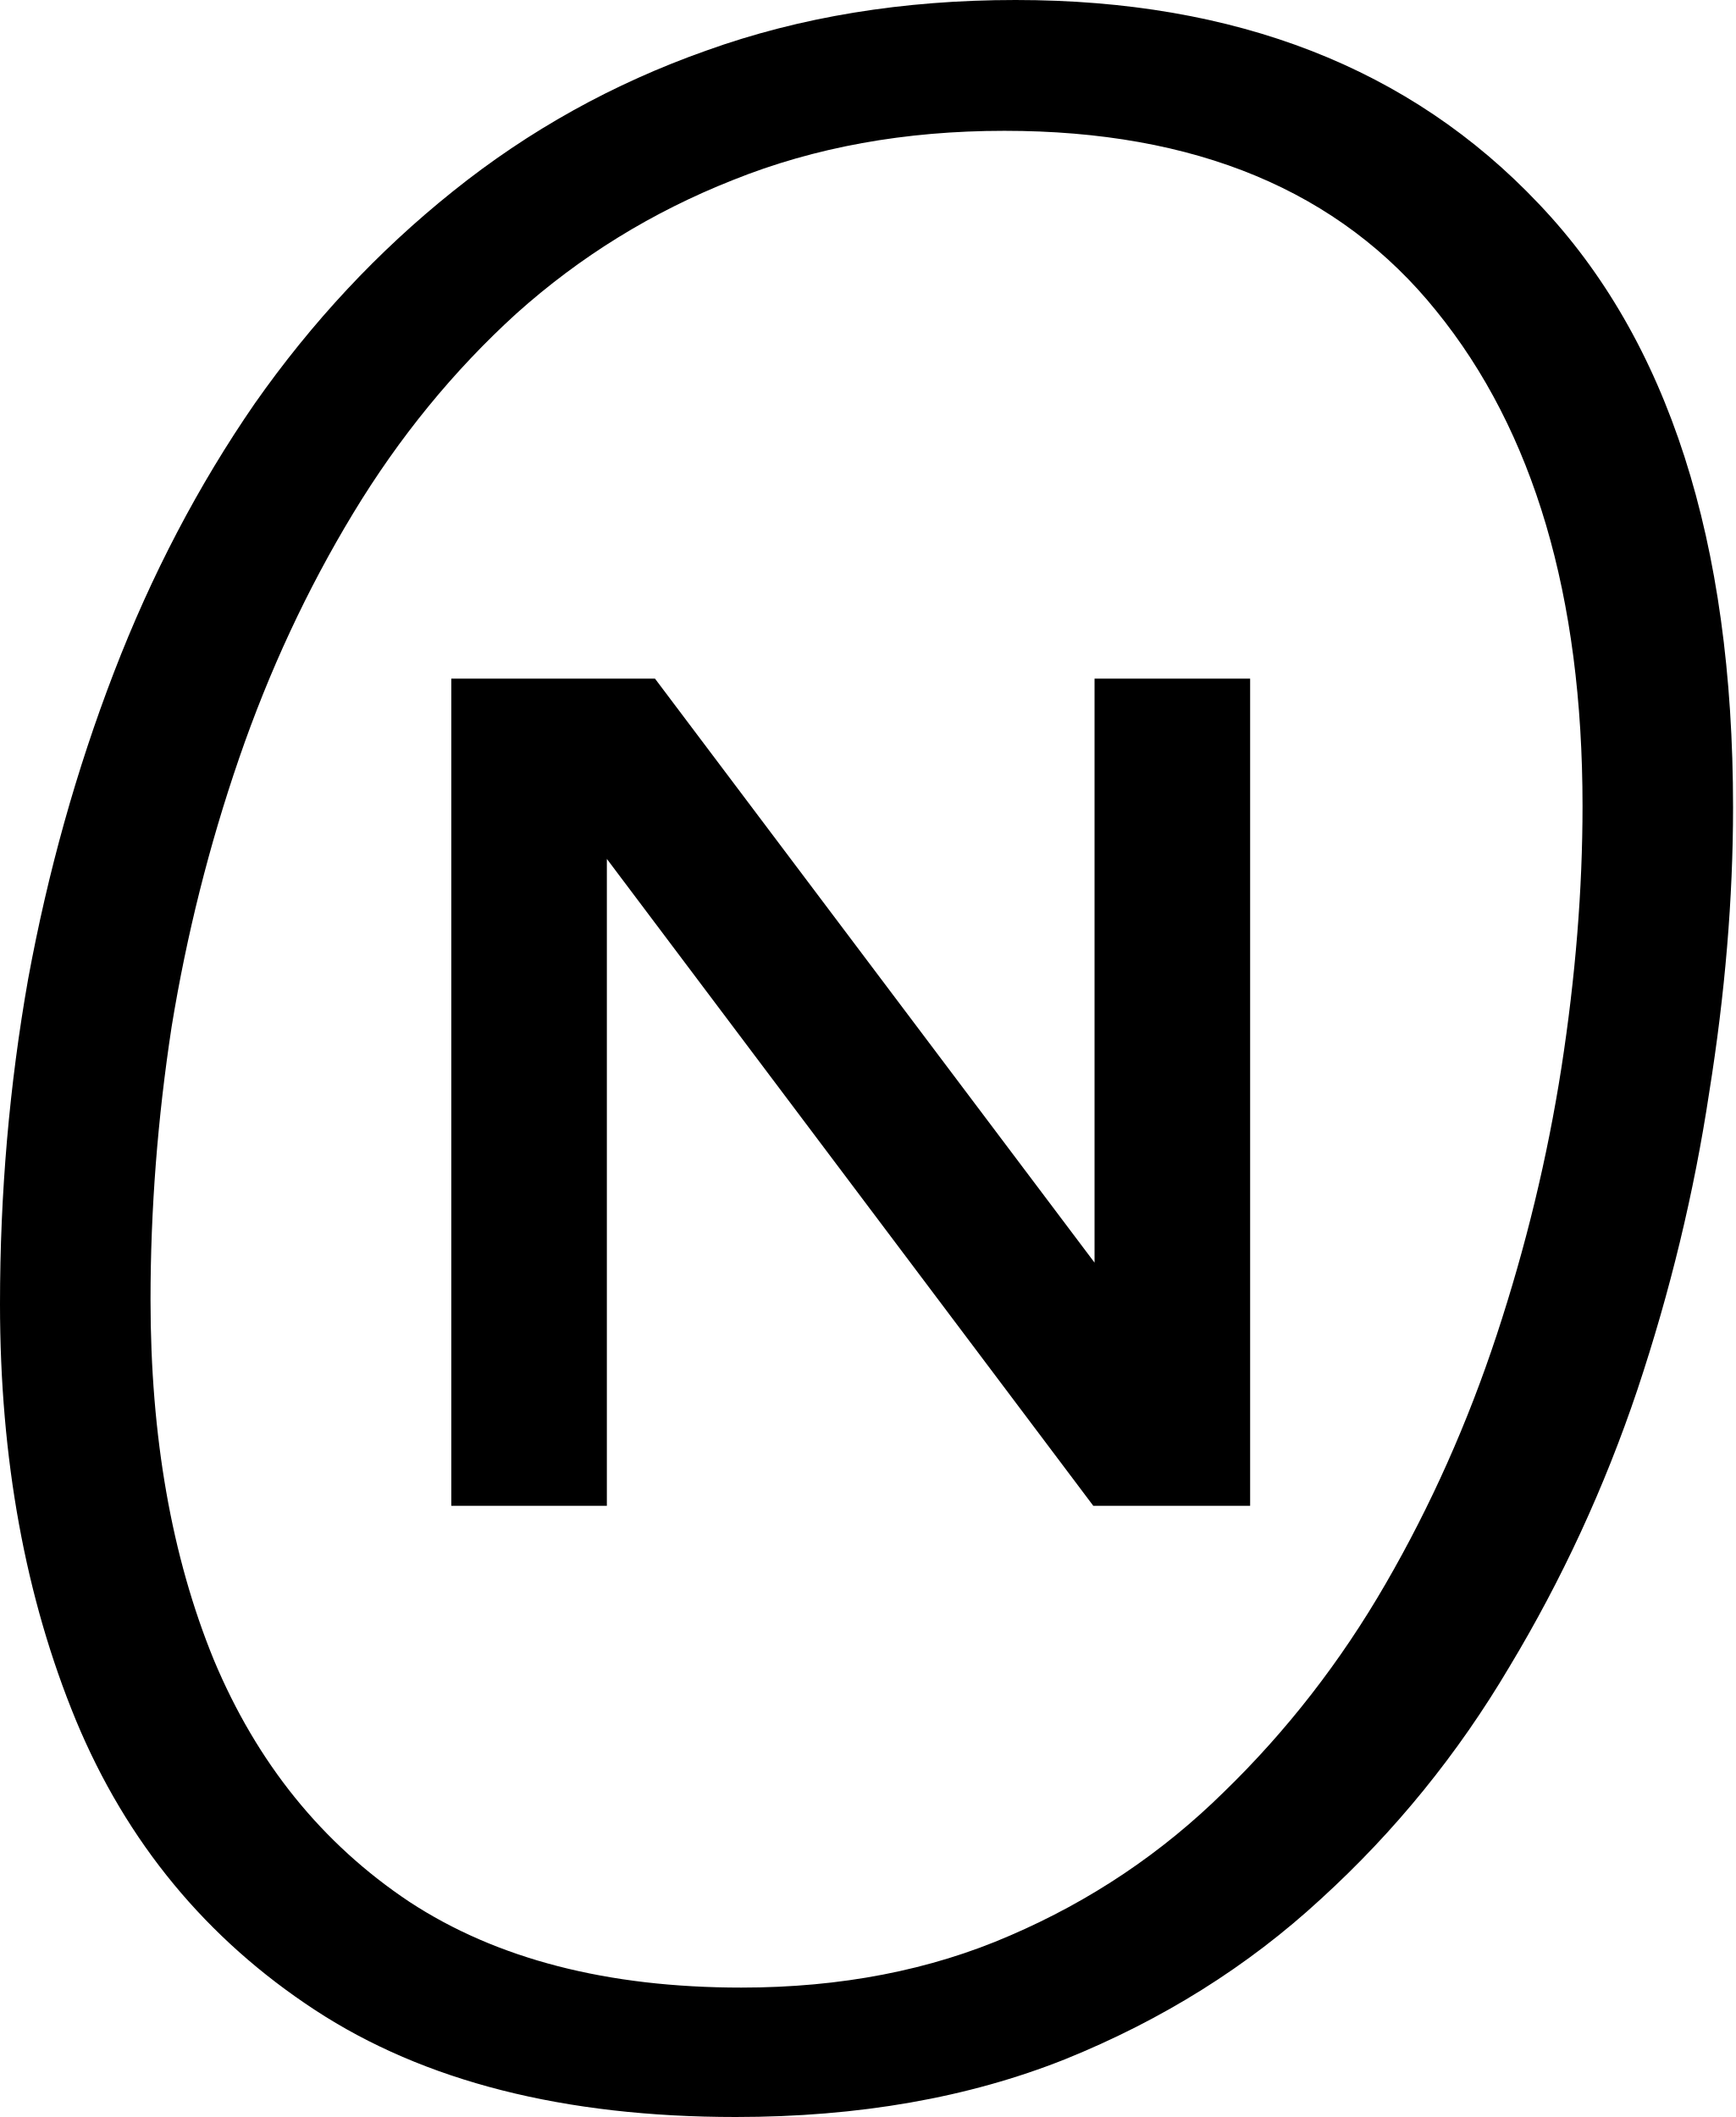
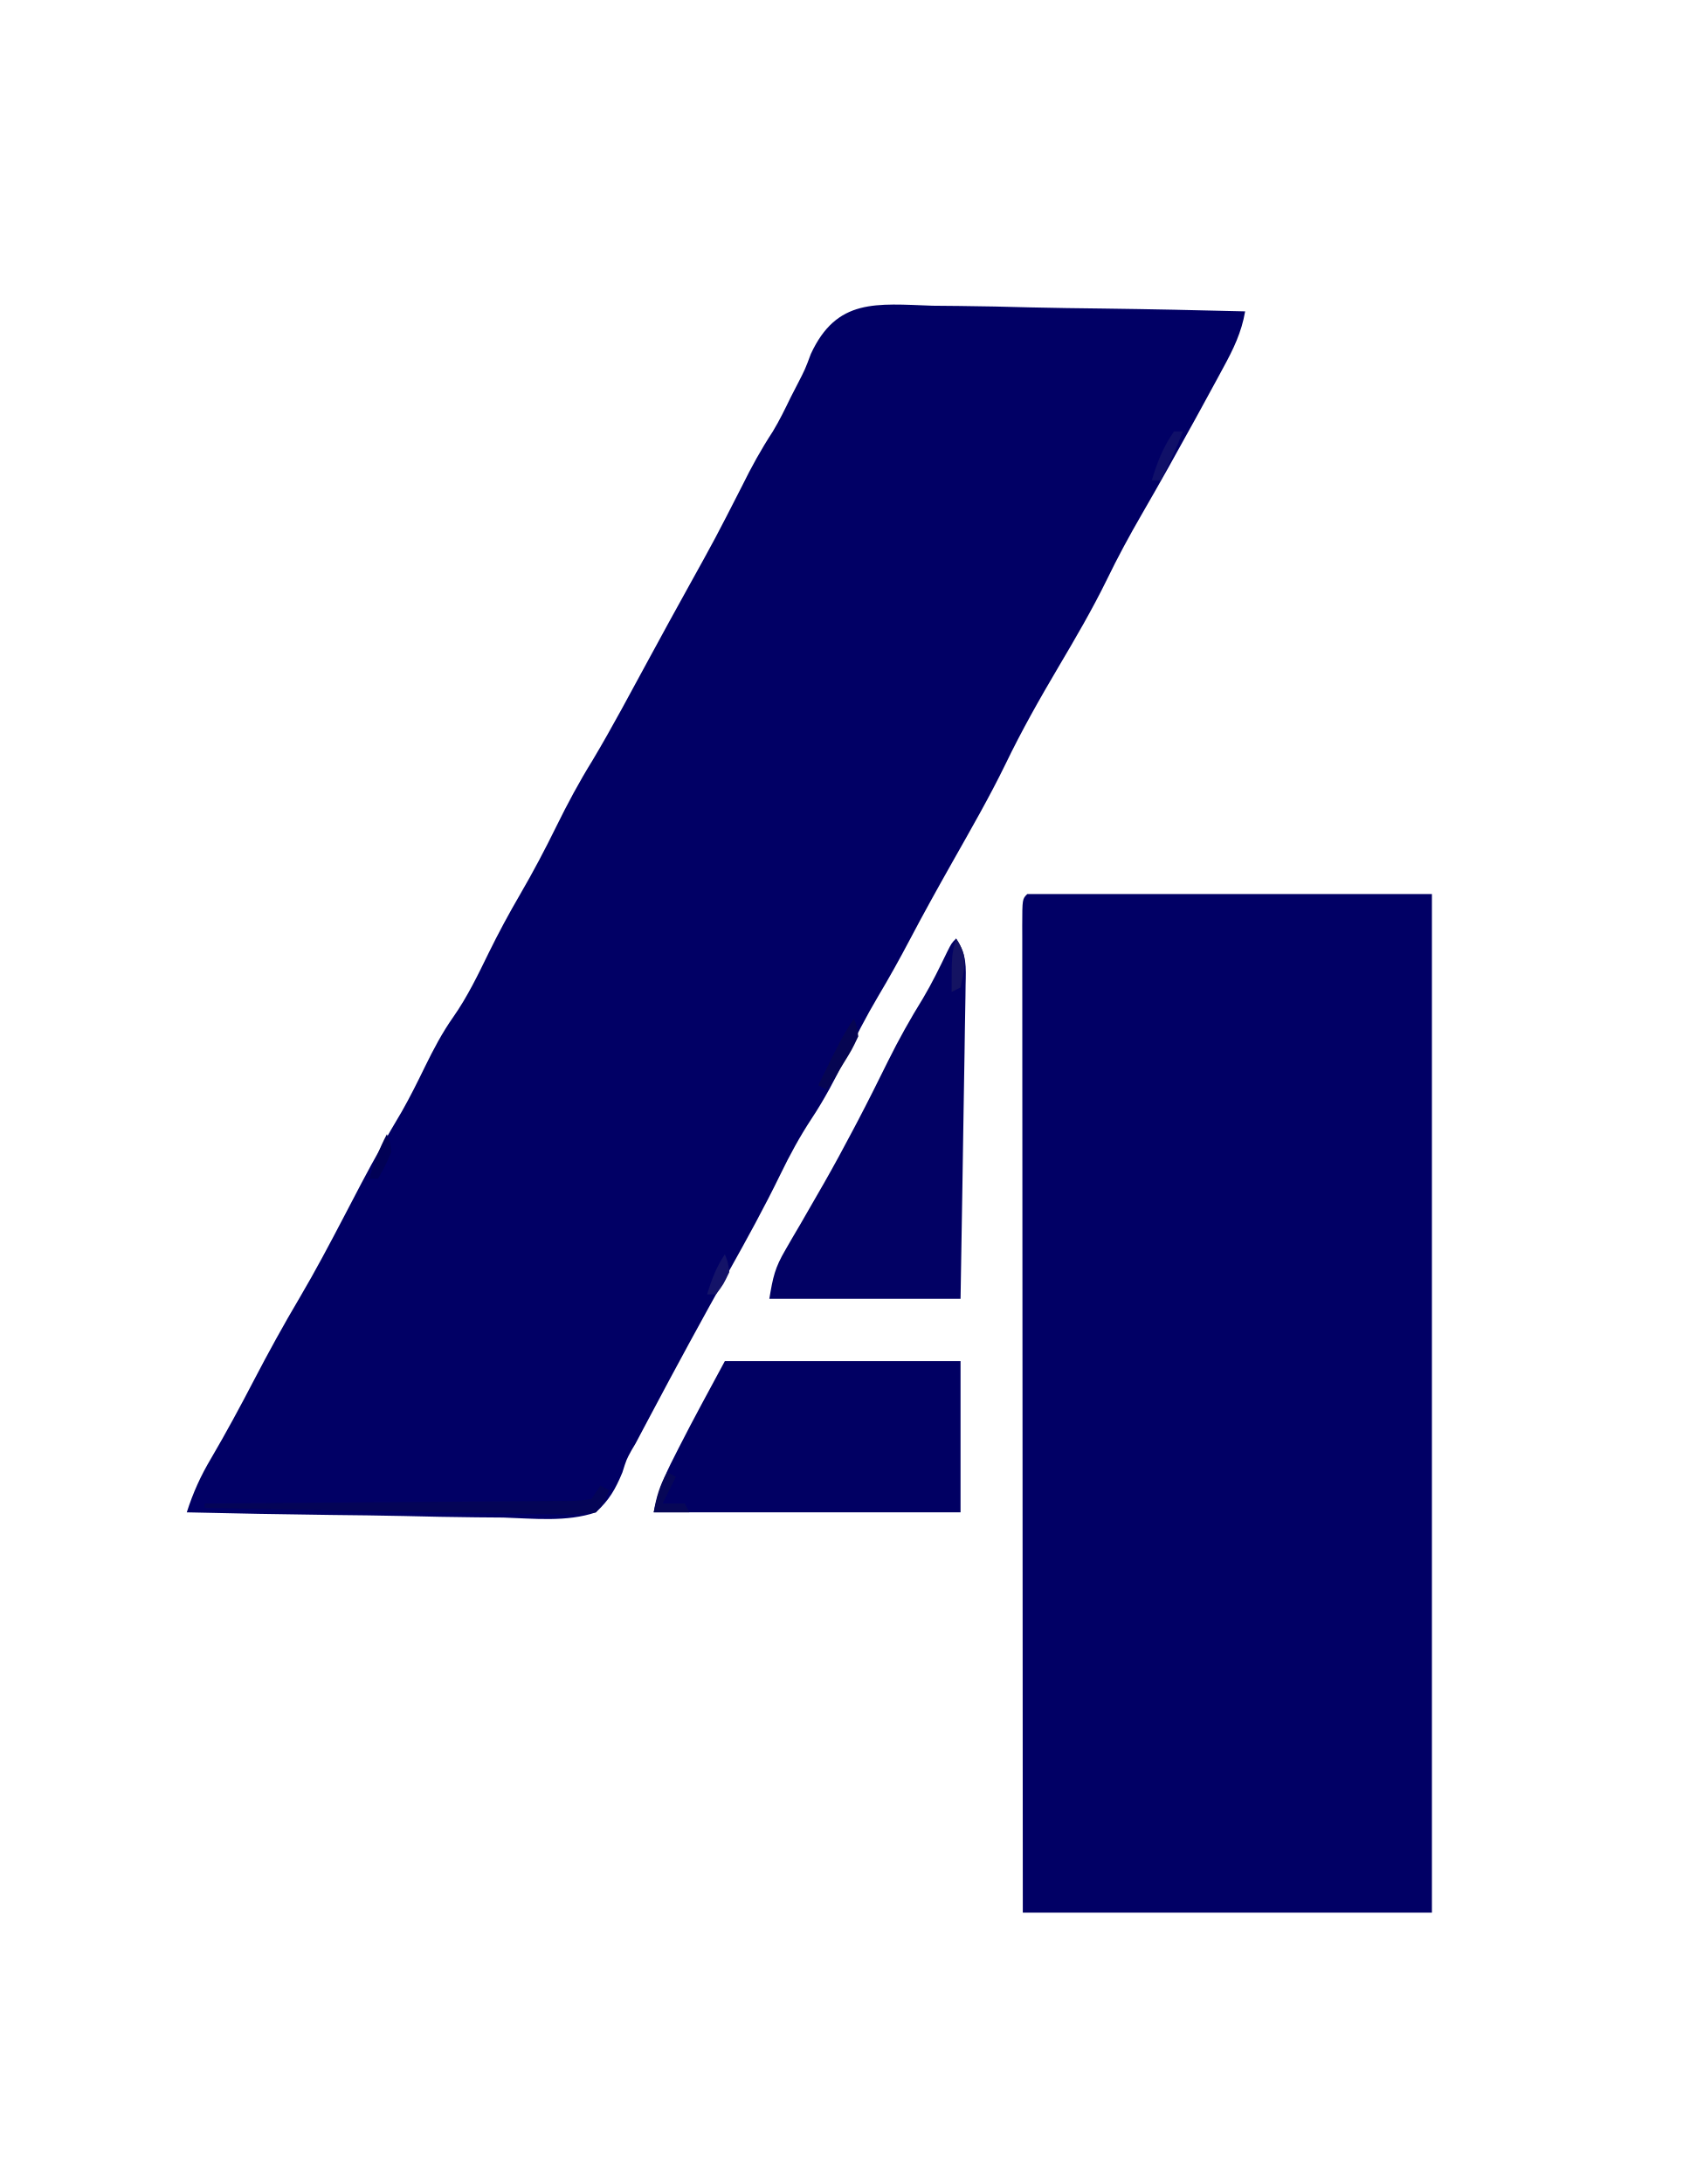
- <svg xmlns="http://www.w3.org/2000/svg" width="82" height="100" viewBox="0 0 82 100" fill="none">
-   <path d="M34.751 100C26.645 100 20.022 98.317 14.884 94.95C9.745 91.584 5.98 87.021 3.588 81.263C1.196 75.46 0 68.904 0 61.595C0 56.368 0.443 51.251 1.329 46.246C2.259 41.196 3.61 36.368 5.382 31.761C7.154 27.154 9.369 22.924 12.027 19.07C14.729 15.216 17.852 11.871 21.395 9.037C24.983 6.157 28.97 3.942 33.355 2.392C37.785 0.797 42.658 0 47.973 0C58.383 0 66.622 3.212 72.691 9.635C78.804 16.058 81.861 25.559 81.861 38.139C81.861 42.436 81.484 46.932 80.731 51.628C80.022 56.323 78.893 60.997 77.342 65.648C75.792 70.255 73.776 74.618 71.296 78.737C68.859 82.857 65.891 86.512 62.392 89.701C58.937 92.89 54.906 95.415 50.299 97.276C45.736 99.092 40.554 100 34.751 100ZM35.017 93.887C39.712 93.887 43.942 93.068 47.708 91.429C51.517 89.79 54.884 87.53 57.807 84.651C60.775 81.772 63.322 78.494 65.448 74.817C67.575 71.141 69.325 67.22 70.698 63.056C72.071 58.893 73.09 54.684 73.754 50.432C74.419 46.135 74.751 42.016 74.751 38.073C74.751 28.151 72.447 20.354 67.841 14.684C63.278 9.014 56.478 6.179 47.442 6.179C42.746 6.179 38.472 6.955 34.618 8.505C30.808 10.011 27.398 12.115 24.385 14.817C21.418 17.519 18.848 20.665 16.678 24.253C14.507 27.84 12.713 31.694 11.296 35.814C9.878 39.934 8.815 44.164 8.106 48.505C7.442 52.846 7.11 57.143 7.11 61.395C7.11 67.863 8.106 73.533 10.1 78.405C12.137 83.278 15.216 87.088 19.335 89.834C23.455 92.536 28.682 93.887 35.017 93.887Z" fill="black" />
-   <path d="M21.317 71.131V32.057H30.939L51.701 59.642V32.057H59.05V71.131H51.643L28.665 40.572V71.131H21.317Z" fill="black" />
+ <svg xmlns="http://www.w3.org/2000/svg" version="1.1" width="380" height="491">
+   <path d="M0 0 C2.029 0.024 4.058 0.043 6.086 0.056 C11.408 0.105 16.726 0.233 22.046 0.377 C27.482 0.51 32.918 0.569 38.355 0.635 C49.01 0.774 59.661 0.996 70.312 1.27 C69.495 6.006 67.663 9.771 65.375 13.957 C64.977 14.697 64.579 15.436 64.168 16.198 C62.892 18.561 61.604 20.916 60.312 23.27 C59.892 24.037 59.471 24.804 59.038 25.594 C55.133 32.698 51.186 39.776 47.125 46.792 C44.301 51.672 41.64 56.568 39.188 61.645 C35.906 68.343 32.169 74.725 28.375 81.145 C24.128 88.337 20.052 95.516 16.43 103.04 C12.761 110.572 8.578 117.819 4.461 125.112 C1.194 130.9 -2.031 136.7 -5.125 142.582 C-7.379 146.859 -9.712 151.054 -12.188 155.207 C-14.922 159.818 -17.337 164.52 -19.688 169.332 C-21.965 173.992 -24.32 178.435 -27.188 182.77 C-29.844 186.802 -32.084 190.93 -34.188 195.27 C-37.786 202.666 -41.731 209.844 -45.75 217.02 C-51.8 227.821 -57.706 238.689 -63.5 249.63 C-64.078 250.716 -64.655 251.803 -65.25 252.922 C-65.746 253.86 -66.243 254.799 -66.754 255.765 C-67.054 256.272 -67.354 256.778 -67.664 257.3 C-68.813 259.393 -68.813 259.393 -69.729 262.296 C-71.314 266.102 -72.654 268.45 -75.688 271.27 C-82.249 273.503 -89.68 272.659 -96.496 272.441 C-98.549 272.419 -100.601 272.402 -102.654 272.39 C-108.043 272.344 -113.428 272.226 -118.816 272.094 C-124.319 271.97 -129.822 271.916 -135.326 271.855 C-146.115 271.727 -156.901 271.522 -167.688 271.27 C-166.265 266.823 -164.576 263.101 -162.188 259.082 C-158.829 253.354 -155.689 247.535 -152.625 241.645 C-149.32 235.303 -145.901 229.081 -142.254 222.93 C-138.753 216.985 -135.531 210.89 -132.336 204.777 C-131.474 203.129 -130.612 201.48 -129.75 199.832 C-129.1 198.589 -129.1 198.589 -128.437 197.321 C-125.555 191.84 -122.509 186.487 -119.336 181.168 C-117.46 177.87 -115.784 174.491 -114.125 171.082 C-112.2 167.159 -110.267 163.466 -107.75 159.895 C-104.564 155.339 -102.22 150.467 -99.789 145.485 C-97.576 140.974 -95.218 136.611 -92.688 132.27 C-89.777 127.27 -87.111 122.212 -84.562 117.02 C-82.062 111.934 -79.436 107.039 -76.449 102.219 C-71.962 94.707 -67.876 86.951 -63.688 79.27 C-63.141 78.268 -62.594 77.266 -62.031 76.234 C-61.133 74.587 -60.236 72.938 -59.34 71.289 C-57.945 68.74 -56.539 66.197 -55.129 63.656 C-48.774 52.191 -48.774 52.191 -42.812 40.52 C-40.725 36.265 -38.513 32.267 -35.922 28.305 C-34.404 25.803 -33.152 23.215 -31.875 20.582 C-31.131 19.138 -31.131 19.138 -30.372 17.664 C-28.646 14.31 -28.646 14.31 -27.354 10.854 C-21.532 -1.734 -12.639 -0.444 0 0 Z " fill="#010065" transform="translate(209.6875,68.73047)" />
+   <path d="M0 0 C30.03 0 60.06 0 91 0 C91 75.57 91 151.14 91 229 C60.64 229 30.28 229 -1 229 C-1.022 199.971 -1.04 170.942 -1.051 141.914 C-1.052 138.49 -1.054 135.066 -1.055 131.643 C-1.055 130.961 -1.055 130.28 -1.056 129.577 C-1.06 118.527 -1.068 107.476 -1.077 96.426 C-1.086 85.095 -1.092 73.764 -1.094 62.434 C-1.095 56.066 -1.098 49.698 -1.106 43.33 C-1.112 37.344 -1.115 31.359 -1.113 25.373 C-1.113 23.169 -1.115 20.965 -1.119 18.761 C-1.124 15.766 -1.123 12.771 -1.12 9.776 C-1.123 8.892 -1.126 8.008 -1.129 7.097 C-1.114 1.114 -1.114 1.114 0 0 Z " fill="#010065" transform="translate(231,201)" />
+   <path d="M0 0 C17.49 0 34.98 0 53 0 C53 11.22 53 22.44 53 34 C30.23 34 7.46 34 -16 34 C-15.058 29.29 -13.541 25.7 -11.375 21.5 C-10.897 20.553 -10.897 20.553 -10.41 19.586 C-7.061 12.99 -3.508 6.516 0 0 Z " fill="#010063" transform="translate(163,306)" />
+   <path d="M0 0 C2.437 3.656 2.232 6.285 2.135 10.501 C2.126 11.262 2.116 12.023 2.107 12.807 C2.073 15.324 2.025 17.839 1.977 20.355 C1.95 22.1 1.925 23.844 1.901 25.589 C1.834 30.181 1.755 34.772 1.674 39.364 C1.579 44.873 1.499 50.382 1.416 55.891 C1.289 64.261 1.143 72.63 1 81 C-13.19 81 -27.38 81 -42 81 C-41.173 76.035 -40.744 74.029 -38.375 69.98 C-37.838 69.049 -37.3 68.118 -36.747 67.158 C-35.882 65.688 -35.882 65.688 -35 64.188 C-33.808 62.121 -32.618 60.053 -31.43 57.984 C-30.551 56.46 -30.551 56.46 -29.655 54.904 C-27.404 50.954 -25.243 46.961 -23.125 42.938 C-22.767 42.258 -22.409 41.578 -22.04 40.877 C-19.734 36.47 -17.512 32.024 -15.312 27.562 C-12.897 22.681 -10.282 18.024 -7.418 13.395 C-5.409 10.002 -3.692 6.484 -1.98 2.934 C-1 1 -1 1 0 0 Z " fill="#020164" transform="translate(215,211)" />
+   <path d="M0 0 C0.99 0.495 0.99 0.495 2 1 C1.026 3.47 1.026 3.47 -1 6 C-4.001 6.457 -6.424 6.577 -9.419 6.476 C-10.277 6.467 -11.136 6.458 -12.021 6.448 C-14.863 6.413 -17.702 6.341 -20.543 6.27 C-22.512 6.238 -24.48 6.208 -26.449 6.181 C-31.633 6.103 -36.816 5.994 -41.999 5.88 C-47.288 5.768 -52.576 5.685 -57.865 5.6 C-68.244 5.428 -78.622 5.224 -89 5 C-89 4.67 -89 4.34 -89 4 C-87.372 3.991 -87.372 3.991 -85.711 3.982 C-75.498 3.925 -65.286 3.852 -55.073 3.764 C-49.823 3.719 -44.572 3.68 -39.321 3.654 C-34.257 3.628 -29.193 3.587 -24.13 3.537 C-22.194 3.52 -20.259 3.509 -18.324 3.502 C-15.62 3.493 -12.917 3.465 -10.213 3.432 C-9.004 3.435 -9.004 3.435 -7.77 3.437 C-5.318 3.43 -5.318 3.43 -2 3 C-1.34 2.01 -0.68 1.02 0 0 Z " fill="#040457" transform="translate(135,334)" />
+   <path d="M0 0 C0.715 1.609 0.715 1.609 1 4 C-0.434 7.016 -0.434 7.016 -2.438 10.25 C-3.096 11.328 -3.755 12.405 -4.434 13.516 C-4.951 14.335 -5.467 15.155 -6 16 C-6.66 15.67 -7.32 15.34 -8 15 C-2.813 4.442 -2.813 4.442 0 0 Z " fill="#060552" transform="translate(192,229)" />
+   <path d="M0 0 C0.66 0.33 1.32 0.66 2 1 C1.01 2.98 0.02 4.96 -1 7 C0.65 7 2.3 7 4 7 C4.33 7.66 4.66 8.32 5 9 C2.36 9 -0.28 9 -3 9 C-2.443 5.656 -1.648 2.967 0 0 Z " fill="#070757" transform="translate(150,331)" />
+   <path d="M0 0 C0.66 0 1.32 0 2 0 C0.55 3.791 -1.152 7.387 -3 11 C-3.66 11 -4.32 11 -5 11 C-3.781 6.967 -2.44 3.457 0 0 Z " fill="#101068" transform="translate(264,97)" />
+   <path d="M0 0 C2.807 4.211 1.945 6.116 1 11 C0.01 11.495 0.01 11.495 -1 12 C-1 3.625 -1 3.625 0 0 Z " fill="#141362" transform="translate(215,211)" />
+   <path d="M0 0 C0.688 1.625 0.688 1.625 1 4 C-0.438 7.25 -0.438 7.25 -2 10 C-2.66 10 -3.32 10 -4 10 C-2.891 6.513 -1.737 3.225 0 0 Z " fill="#010155" transform="translate(87,255)" />
+   <path d="M0 0 C0.688 1.688 0.688 1.688 1 4 C-0.312 6.75 -0.312 6.75 -2 9 C-2.66 9 -3.32 9 -4 9 C-2.941 5.597 -1.991 2.986 0 0 Z " fill="#141368" transform="translate(163,282)" />
</svg>
